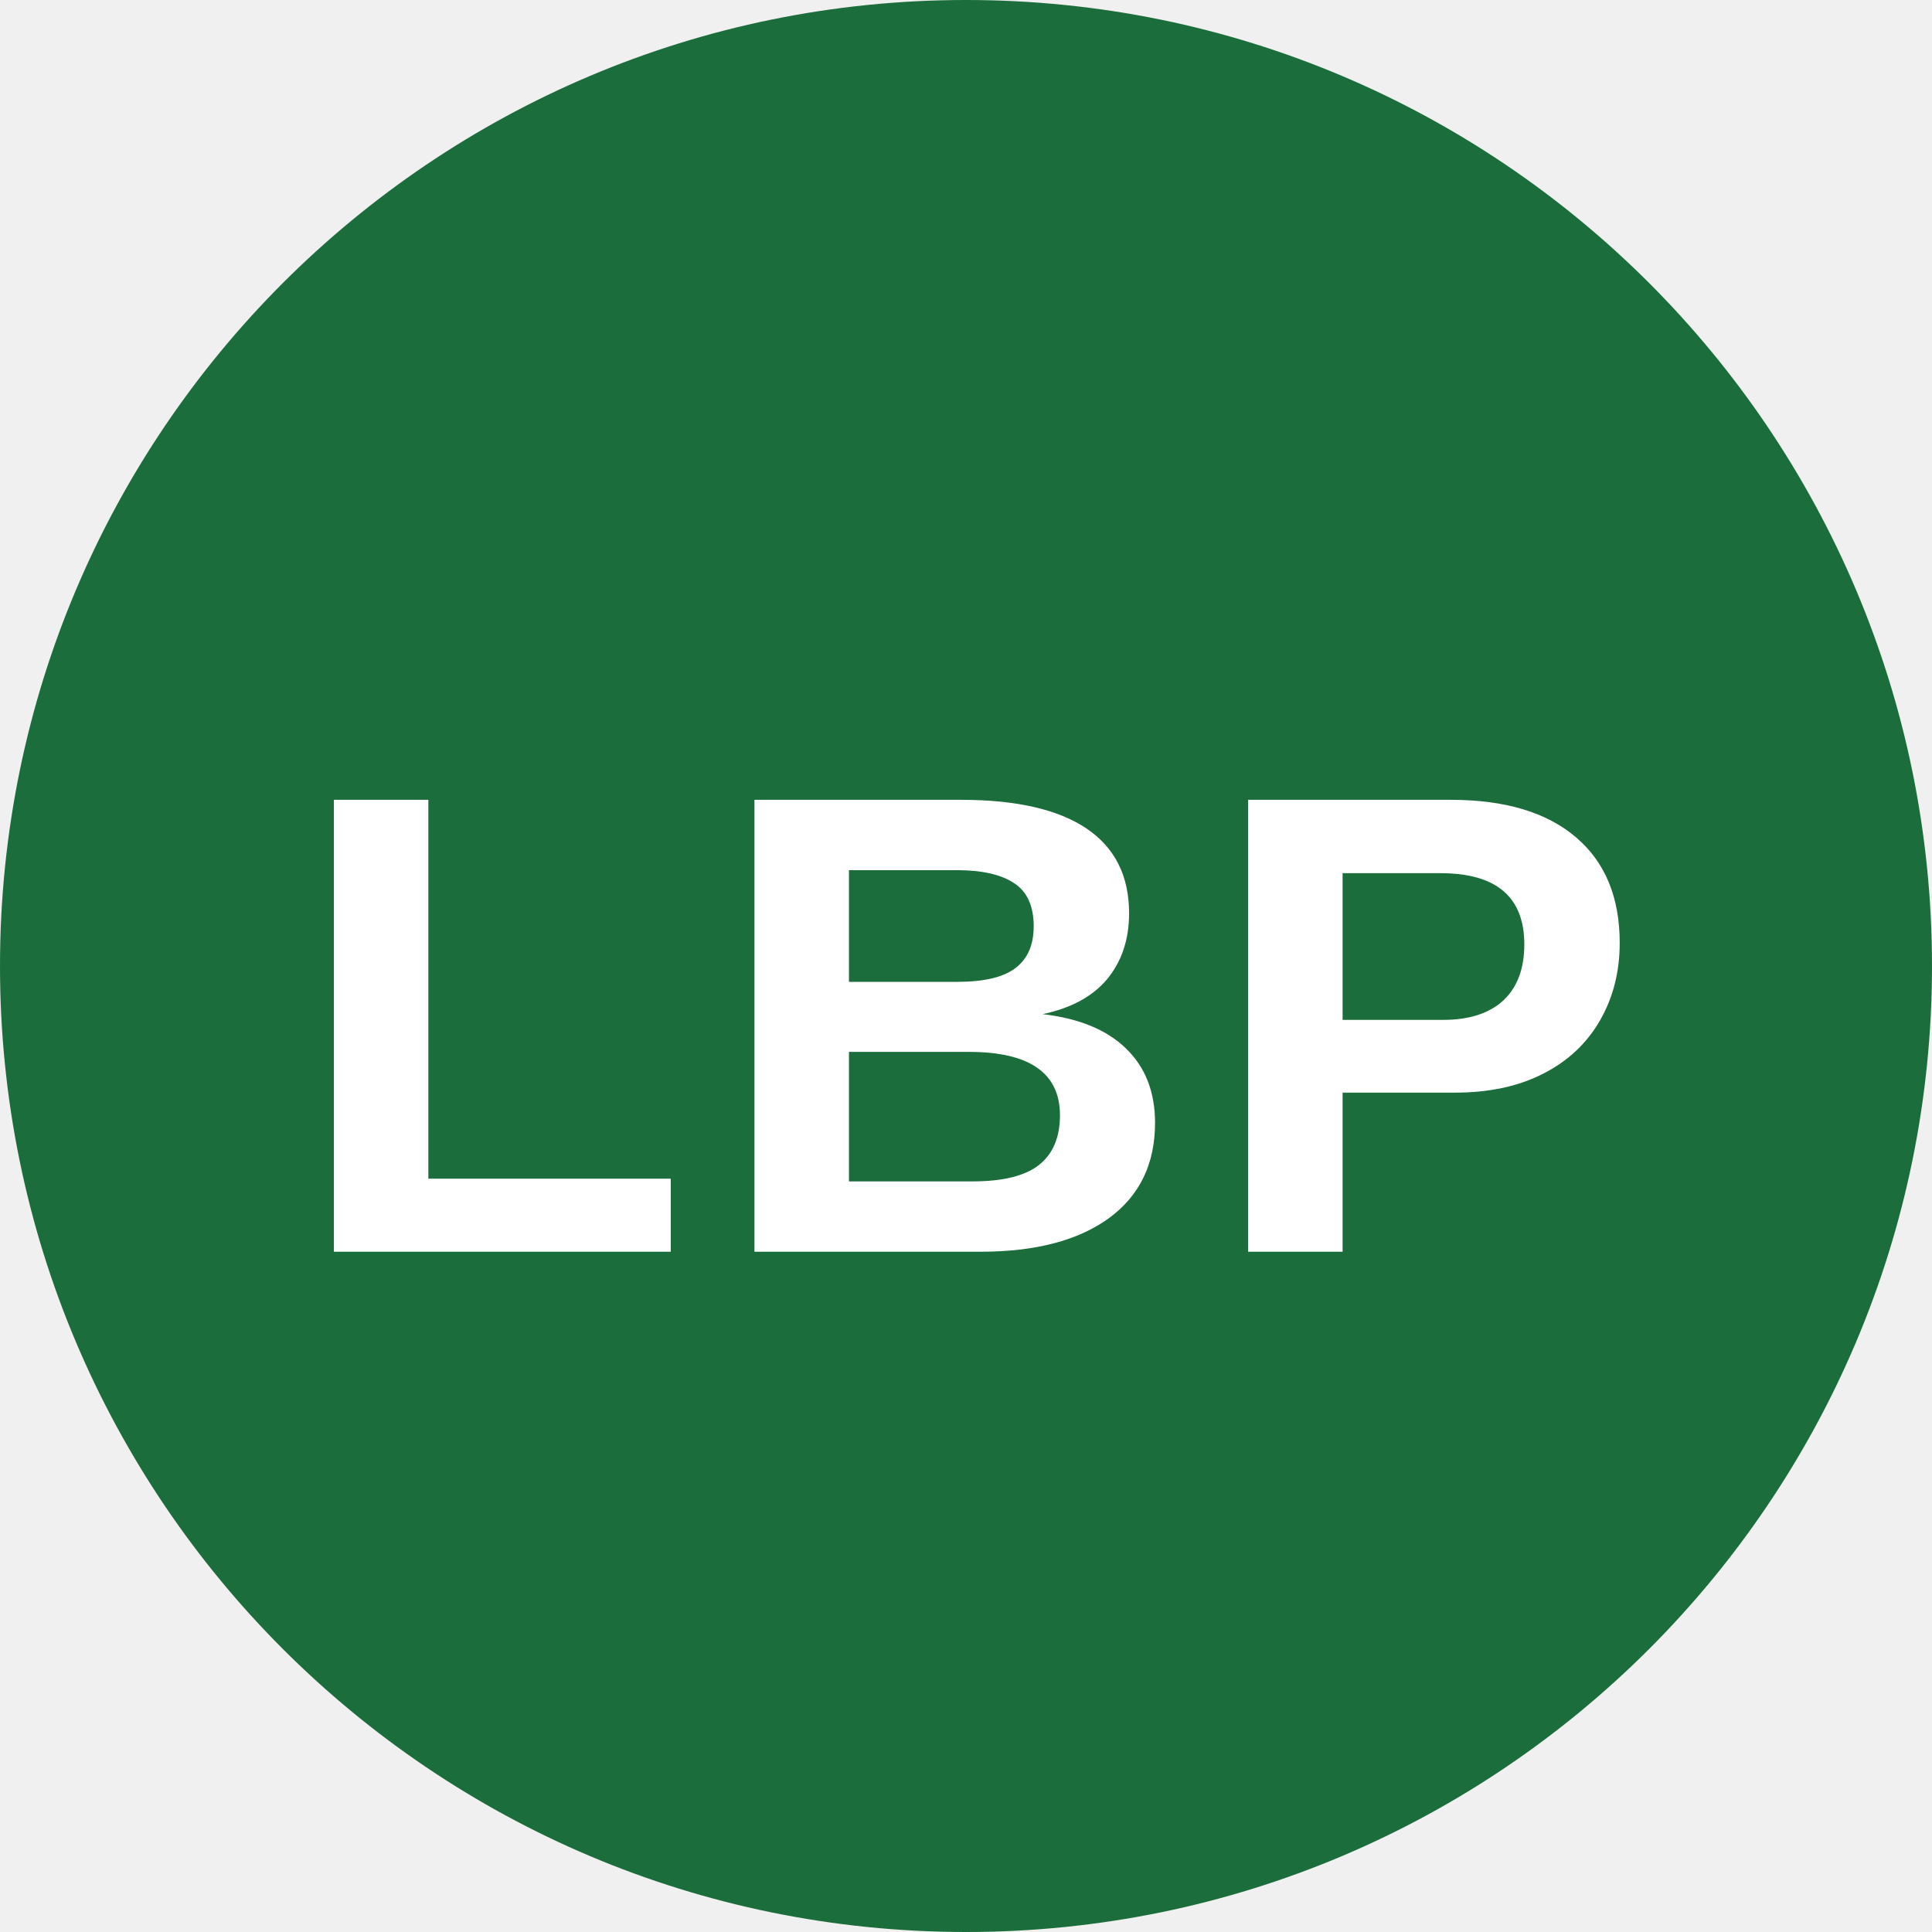
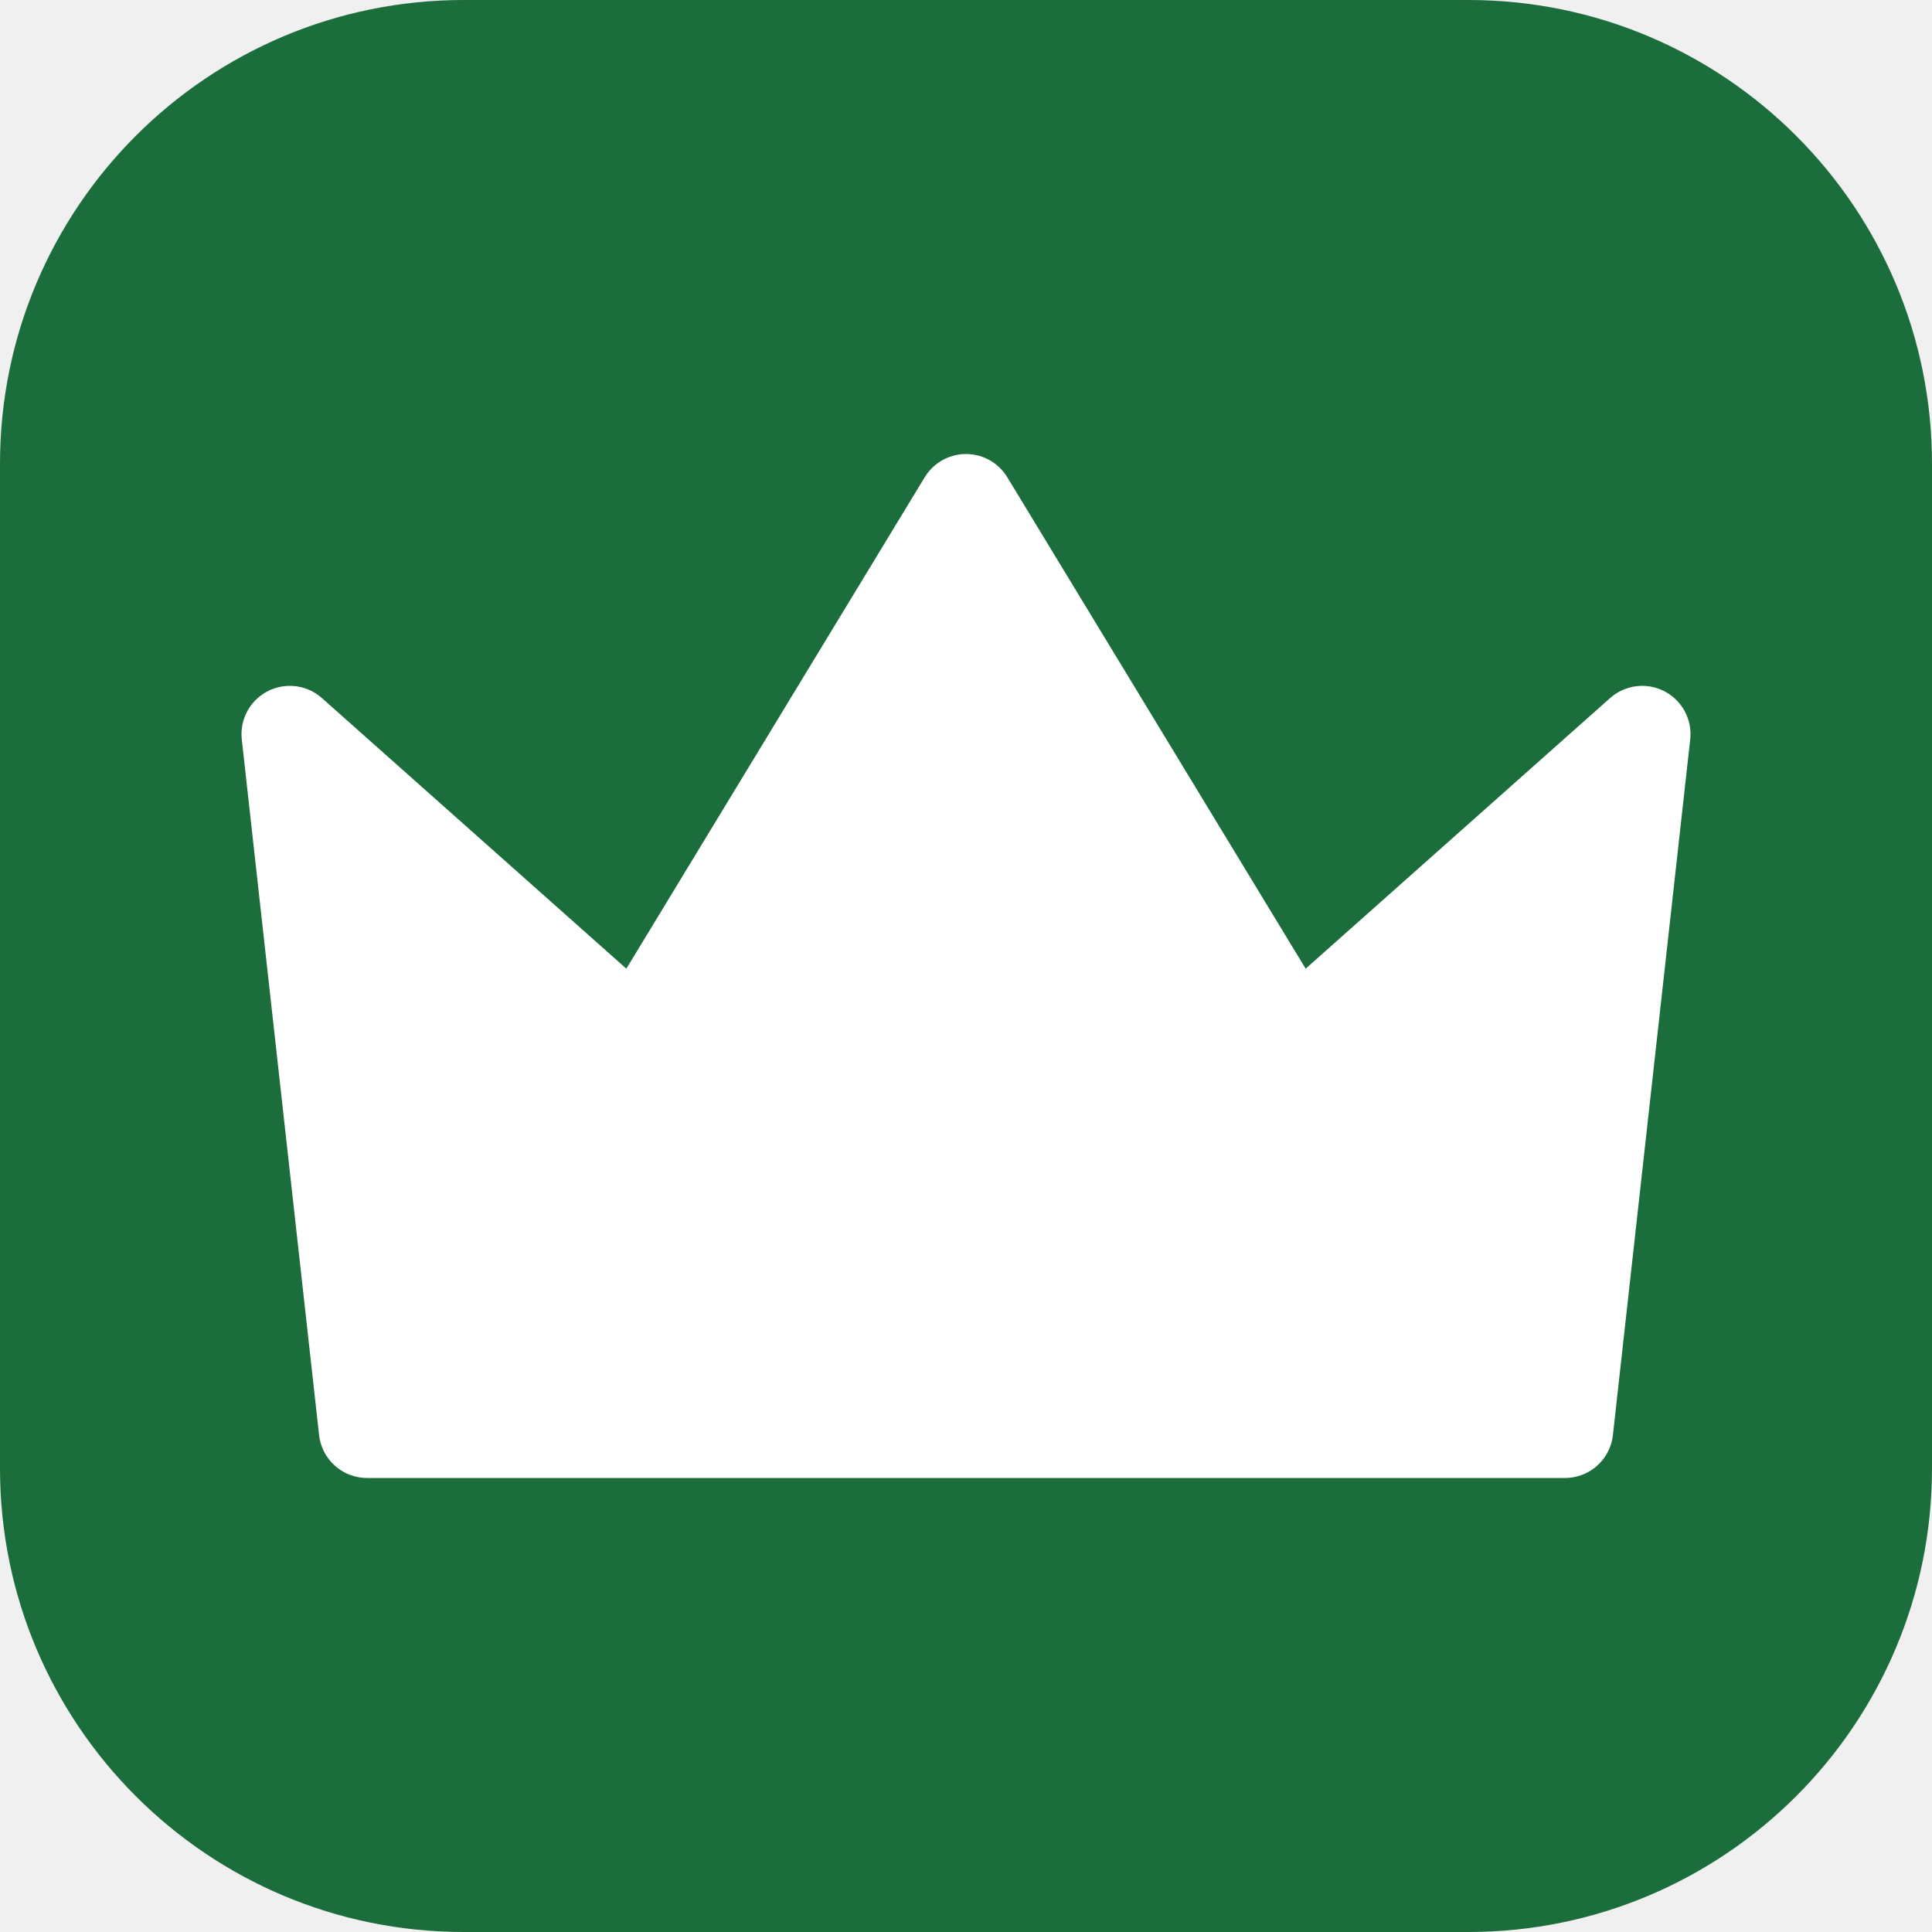
<svg xmlns="http://www.w3.org/2000/svg" viewBox="0 0 100 100">
-   <circle cx="50" cy="50" r="50" fill="#1b6e3b" />
-   <text x="50" y="53" font-family="Arial, sans-serif" font-weight="800" font-size="34" fill="#ffffff" text-anchor="middle" dominant-baseline="central" letter-spacing="1">LBP</text>
+   <rect width="100" height="100" rx="24" fill="#1b6e3b" />
+   <path fill="#ffffff" stroke="#ffffff" stroke-width="5" stroke-linejoin="round" d="M15 38 L33 54 L50 26 L67 54 L85 38 L81 74 L19 74 Z" />
</svg>
